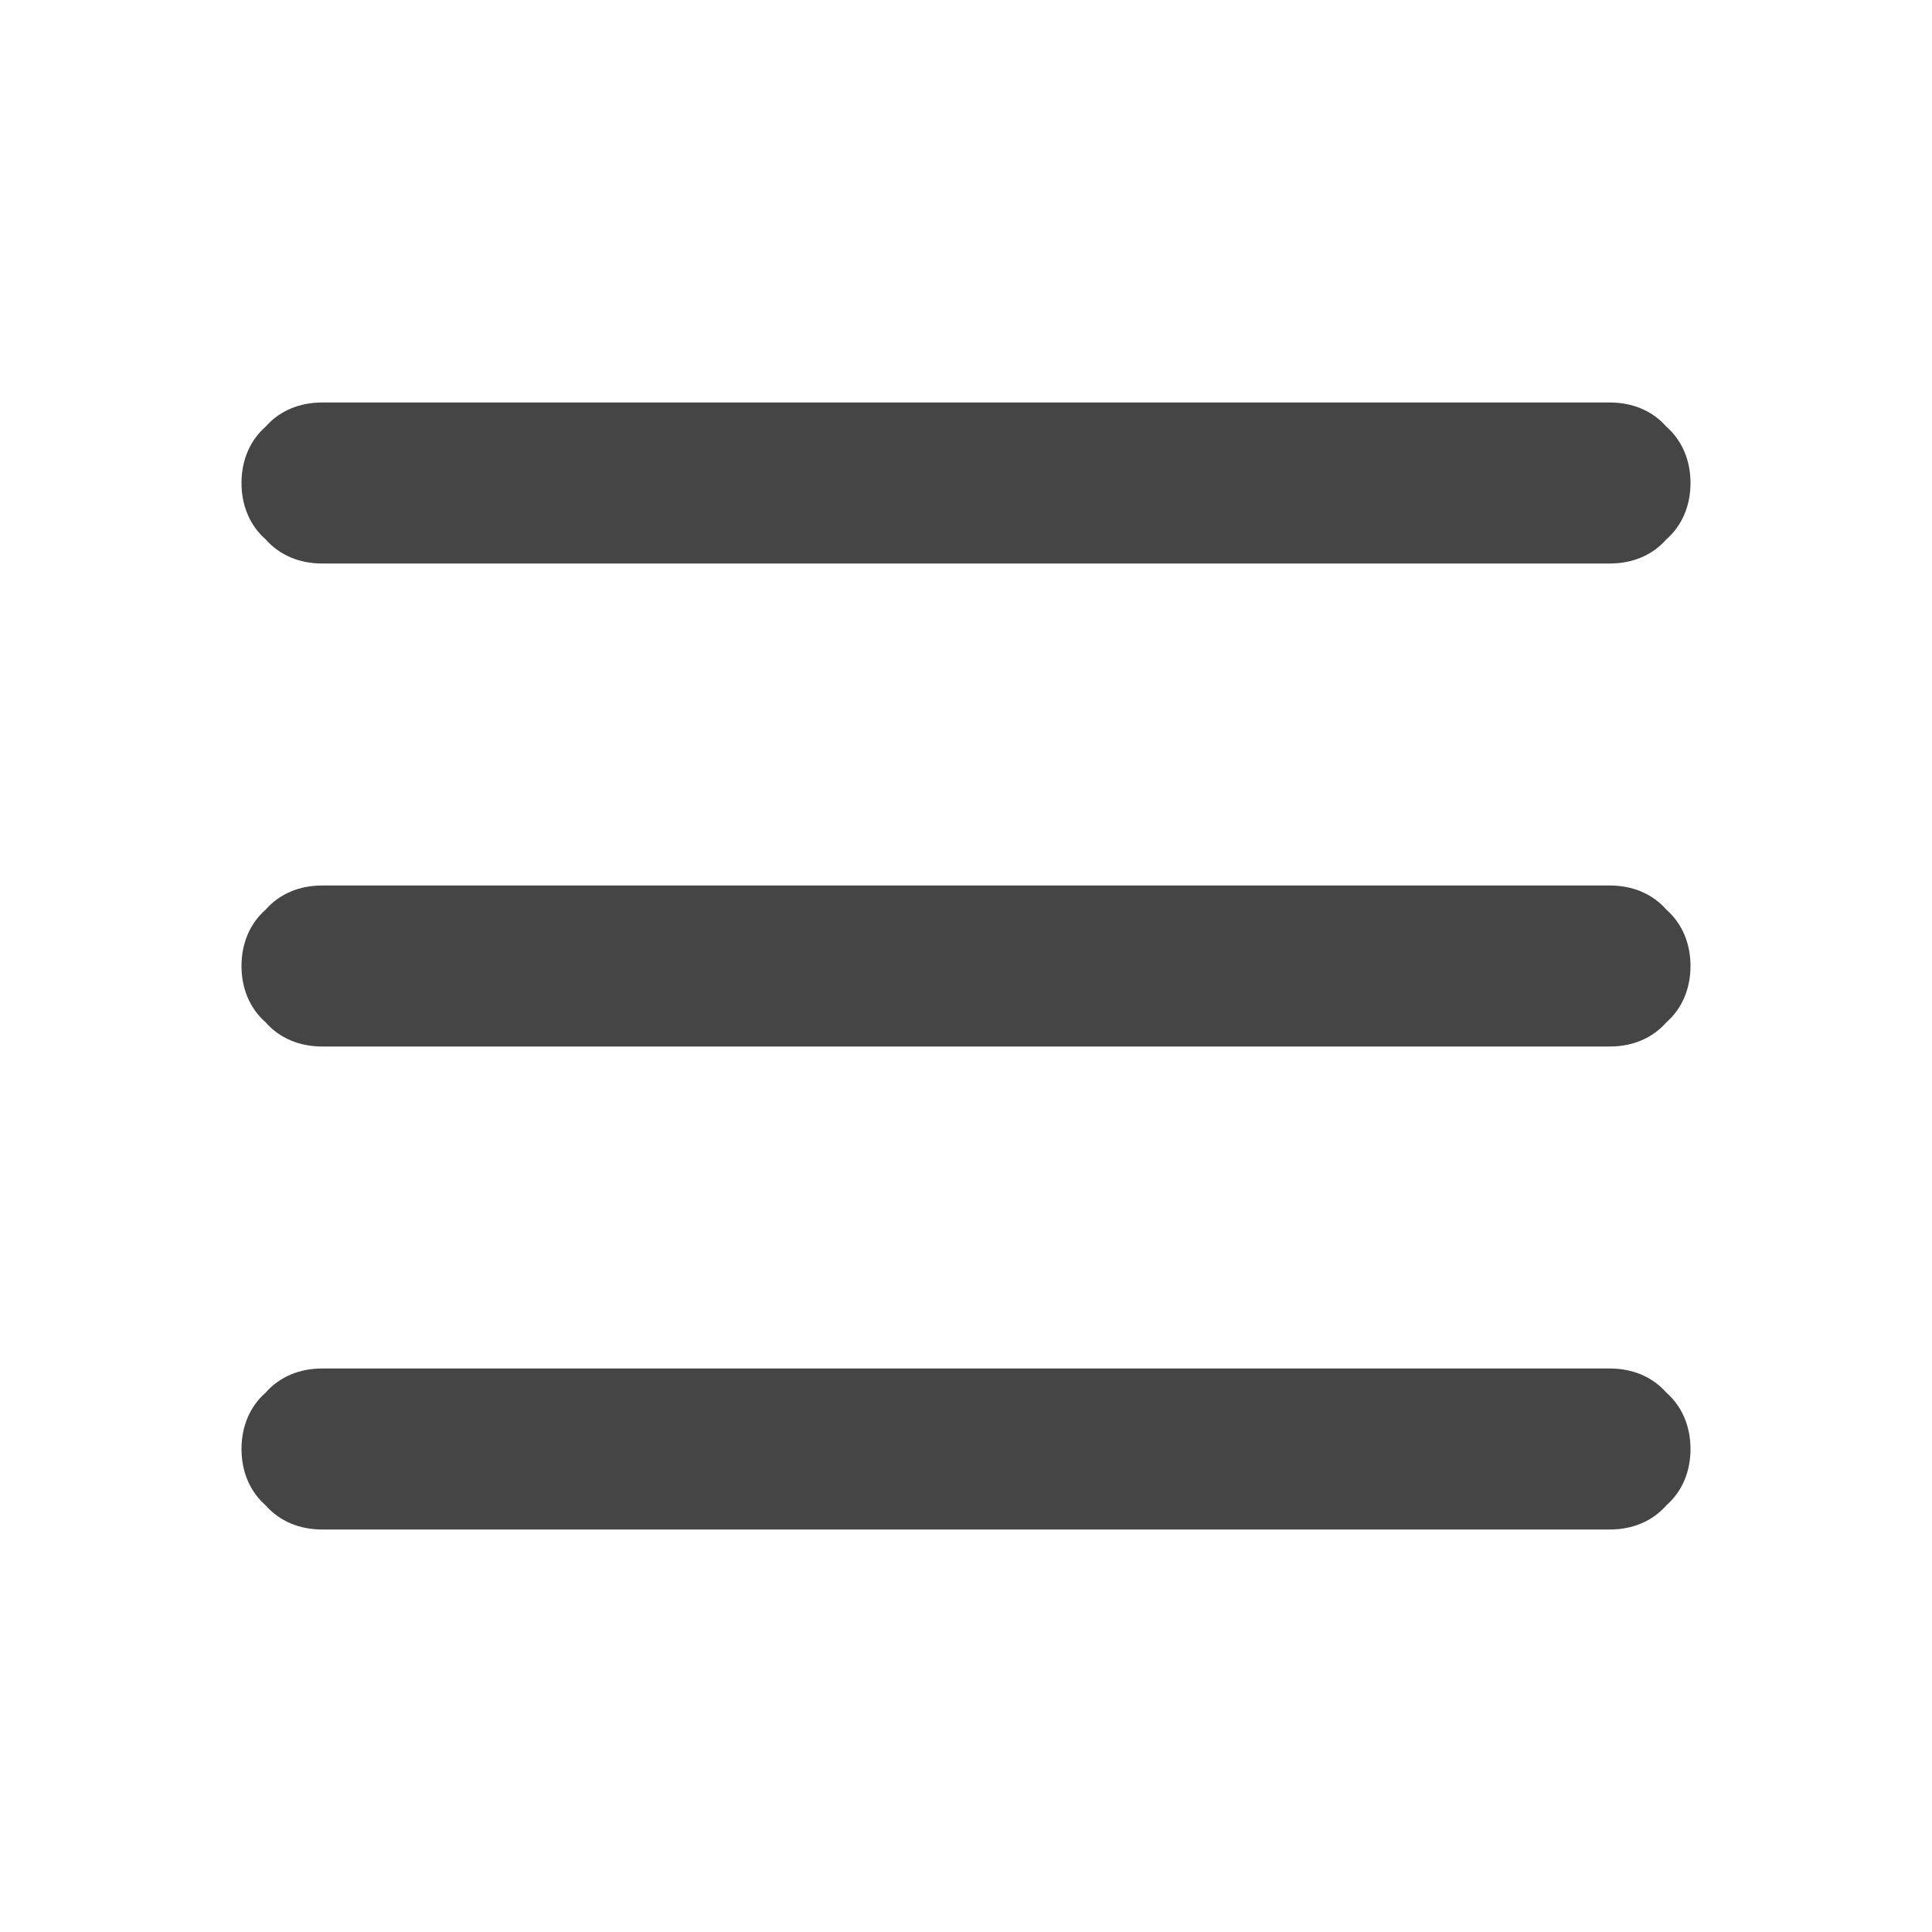
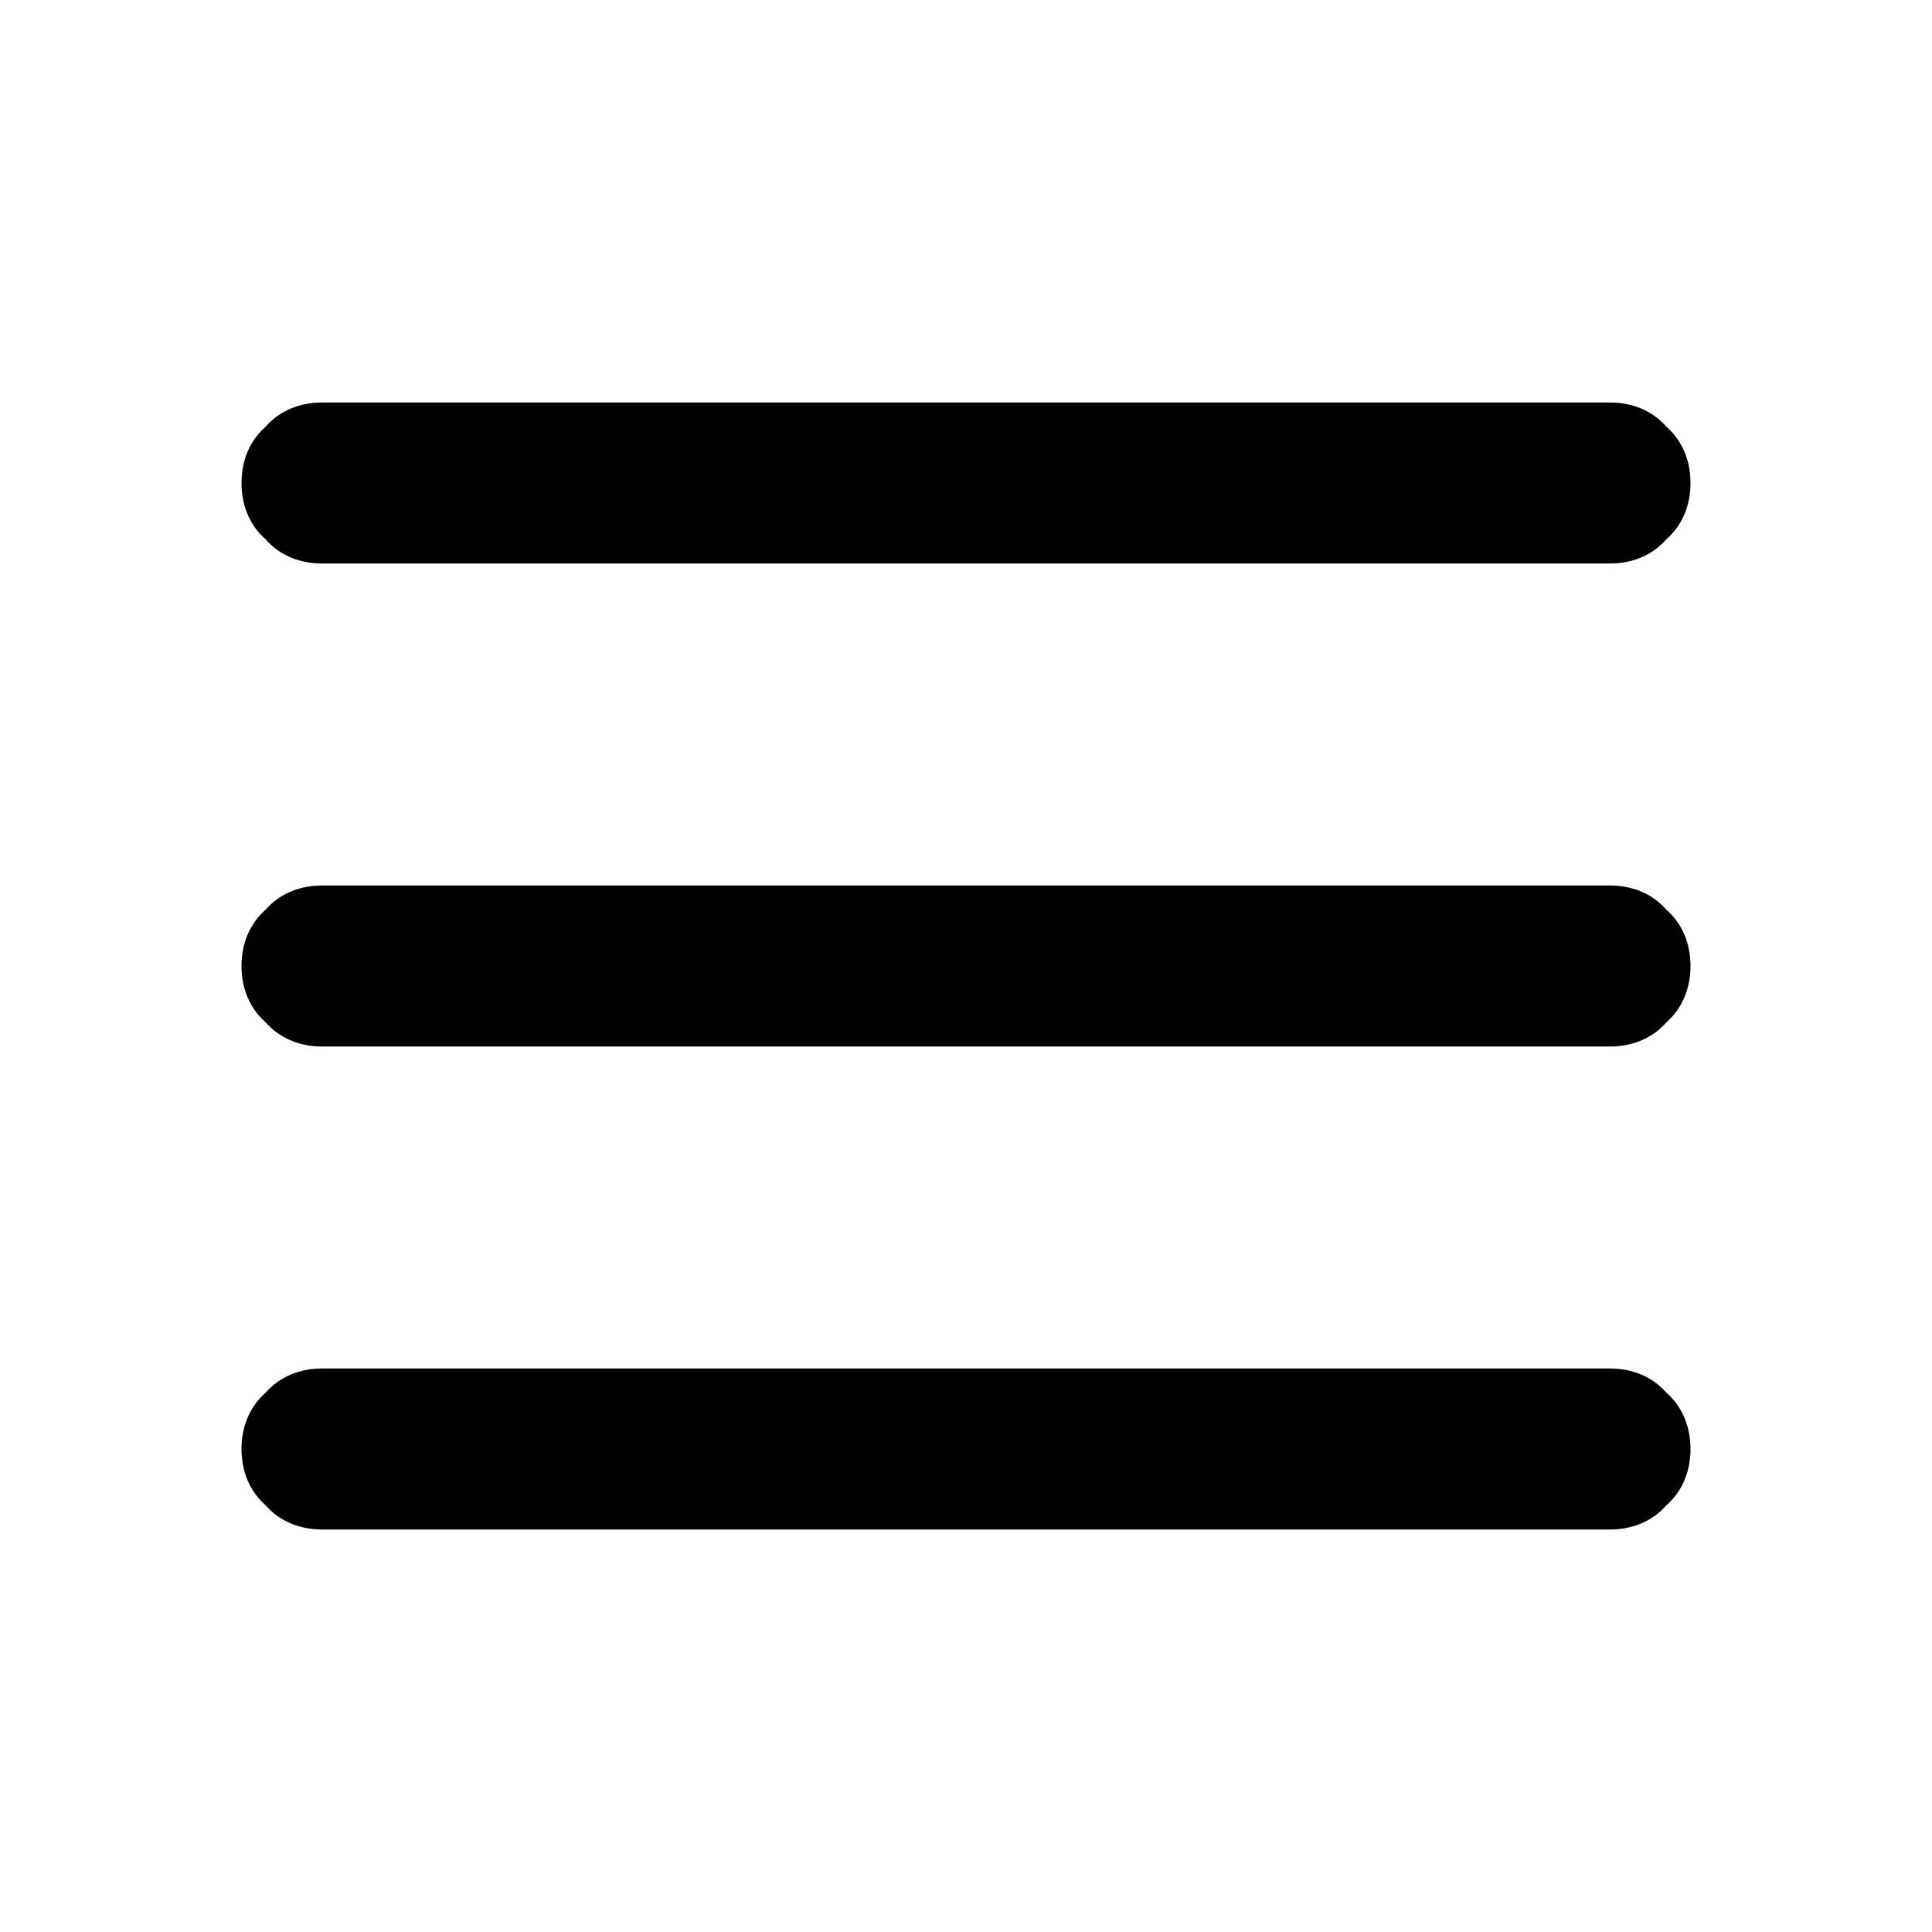
<svg xmlns="http://www.w3.org/2000/svg" width="96" height="96">
-   <path d="M16 76c-1.1 0-2.1-.4-2.8-1.2-.8-.7-1.2-1.7-1.2-2.8 0-1.1.4-2.1 1.2-2.8.7-.8 1.7-1.2 2.8-1.2h64c1.1 0 2.1.4 2.8 1.2.8.7 1.2 1.7 1.2 2.8 0 1.1-.4 2.1-1.2 2.8-.7.8-1.7 1.2-2.8 1.2H16zm0-24c-1.1 0-2.1-.4-2.8-1.2-.8-.7-1.2-1.7-1.2-2.8 0-1.1.4-2.1 1.2-2.8.7-.8 1.7-1.2 2.8-1.2h64c1.1 0 2.1.4 2.8 1.2.8.7 1.2 1.7 1.2 2.8 0 1.1-.4 2.1-1.2 2.8-.7.8-1.7 1.2-2.8 1.2H16zm0-24c-1.1 0-2.1-.4-2.8-1.2-.8-.7-1.2-1.7-1.2-2.8 0-1.1.4-2.1 1.2-2.8.7-.8 1.7-1.2 2.8-1.2h64c1.1 0 2.1.4 2.8 1.2.8.7 1.2 1.7 1.2 2.8 0 1.1-.4 2.1-1.2 2.8-.7.8-1.7 1.2-2.8 1.2H16z" fill-rule="evenodd" fill="#454545" />
+   <path d="M16 76c-1.1 0-2.1-.4-2.8-1.2-.8-.7-1.2-1.7-1.2-2.8 0-1.1.4-2.1 1.2-2.8.7-.8 1.7-1.2 2.8-1.2h64c1.1 0 2.1.4 2.8 1.2.8.7 1.2 1.7 1.2 2.8 0 1.1-.4 2.1-1.2 2.8-.7.8-1.7 1.2-2.8 1.2H16zm0-24c-1.1 0-2.1-.4-2.8-1.2-.8-.7-1.2-1.7-1.2-2.8 0-1.1.4-2.1 1.2-2.8.7-.8 1.7-1.2 2.8-1.2h64c1.1 0 2.1.4 2.8 1.2.8.7 1.2 1.7 1.2 2.8 0 1.1-.4 2.1-1.2 2.8-.7.8-1.7 1.2-2.8 1.2H16zm0-24c-1.1 0-2.1-.4-2.8-1.2-.8-.7-1.2-1.7-1.2-2.8 0-1.1.4-2.1 1.2-2.8.7-.8 1.7-1.2 2.8-1.2h64c1.1 0 2.1.4 2.8 1.2.8.7 1.2 1.7 1.2 2.8 0 1.1-.4 2.1-1.2 2.8-.7.8-1.7 1.2-2.8 1.2H16z" fill-rule="evenodd" />
</svg>
